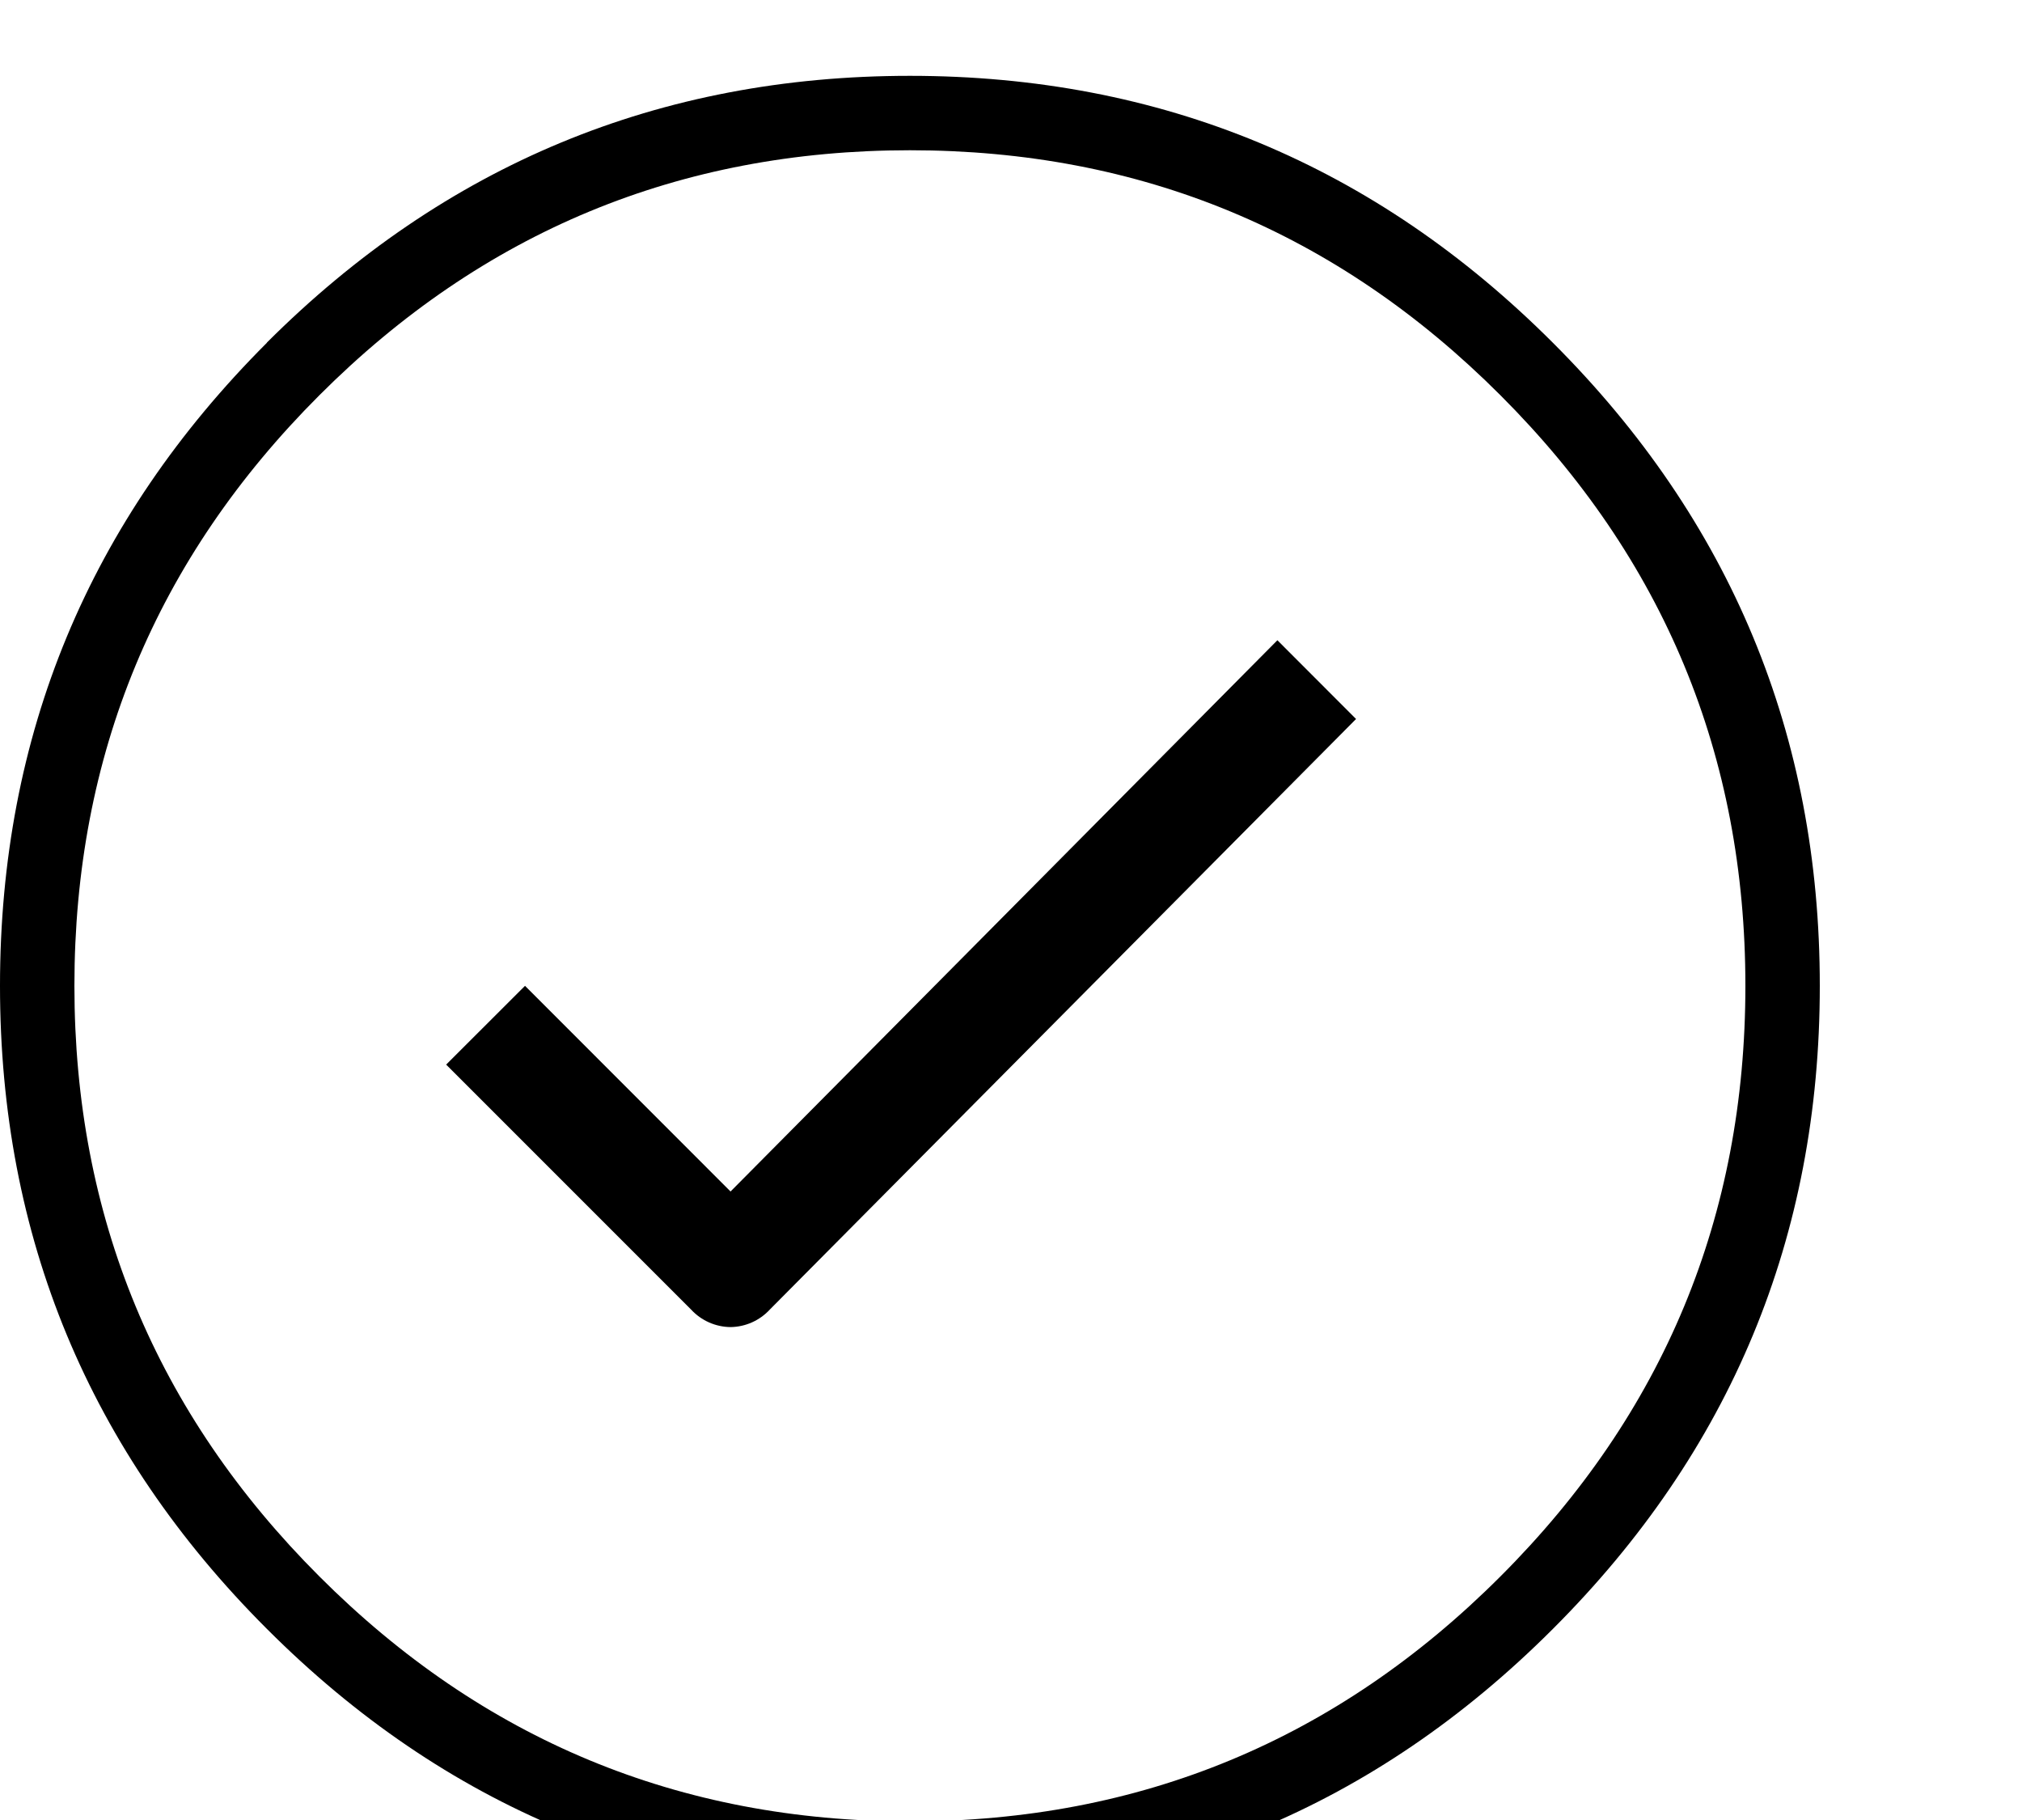
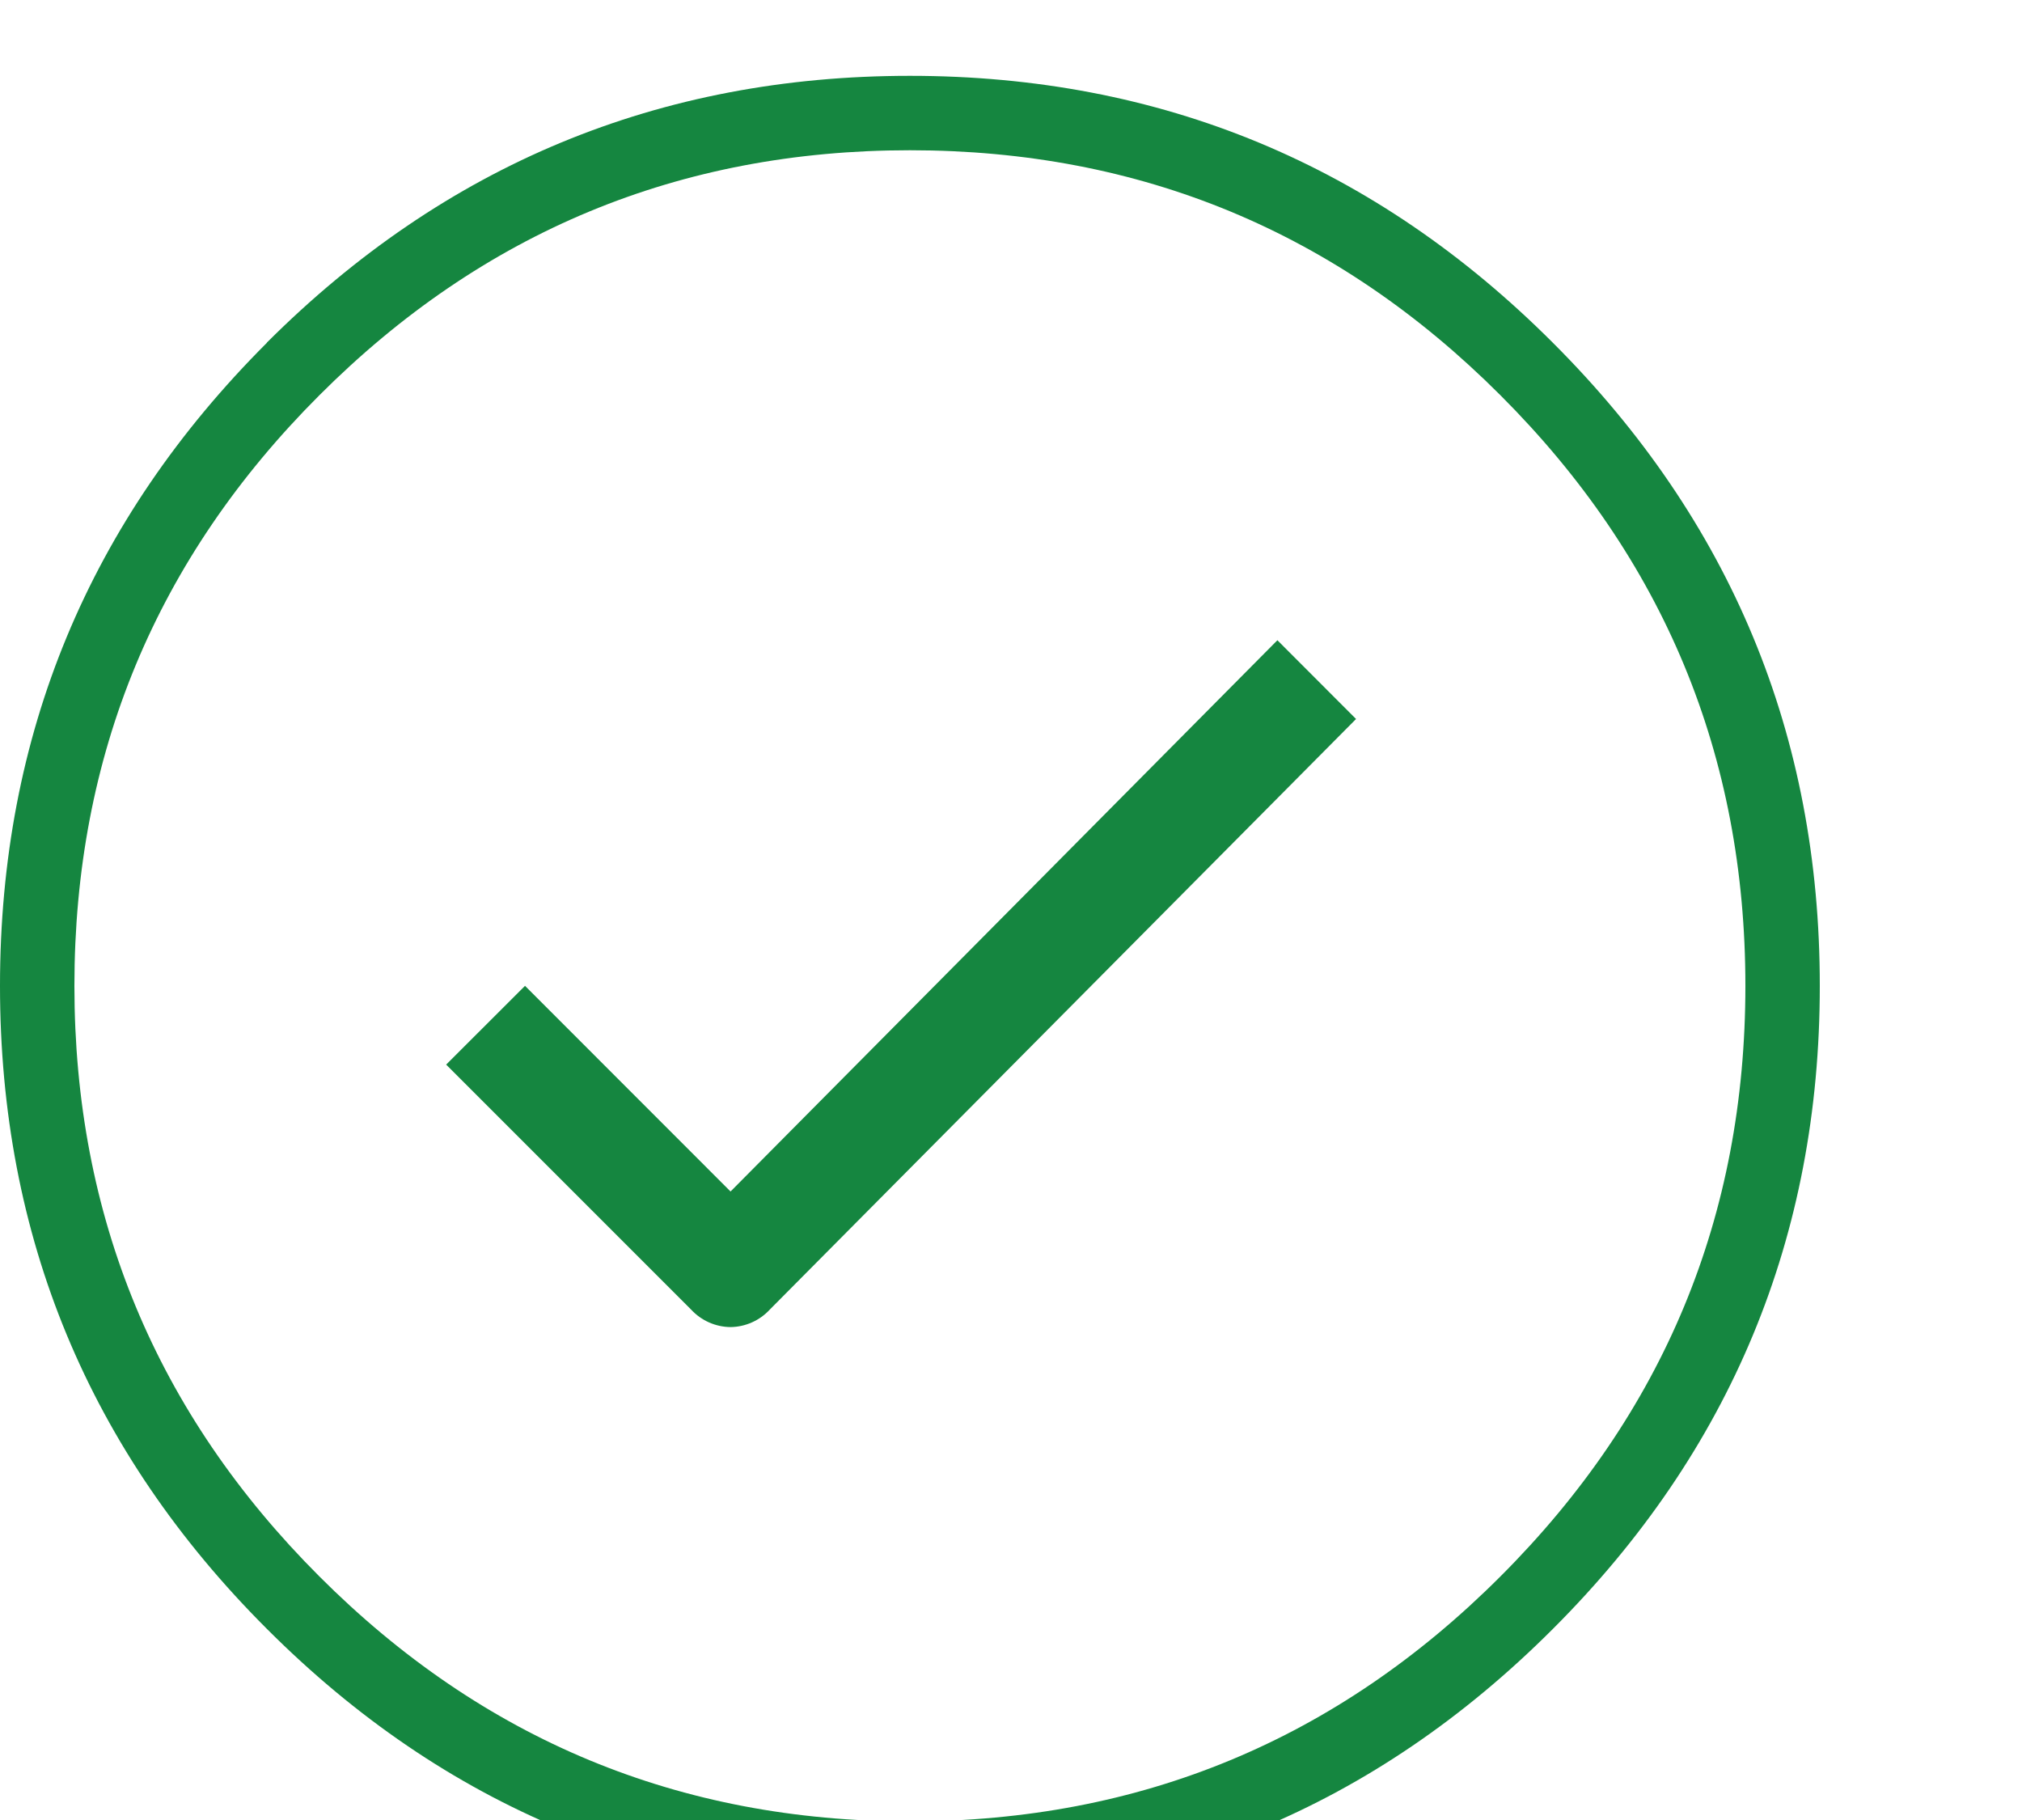
<svg xmlns="http://www.w3.org/2000/svg" xmlns:xlink="http://www.w3.org/1999/xlink" viewBox="0 0 20 18">
  <defs>
    <path d="M12.635 6.332l.778.779-5.798 5.84a.538.538 0 0 1-.389.174.538.538 0 0 1-.39-.173l-2.423-2.423.78-.779 2.033 2.034 5.409-5.452zM2.639 3.389C4.4 1.63 6.52.75 9 .75c2.48 0 4.601.88 6.36 2.64C17.12 5.148 18 7.27 18 9.75c0 2.48-.88 4.601-2.64 6.36-1.759 1.76-3.88 2.64-6.36 2.64-2.48 0-4.601-.88-6.36-2.64C.88 14.352 0 12.23 0 9.75c0-2.48.88-4.601 2.64-6.36zm.52 12.202C4.774 17.207 6.72 18.014 9 18.014c2.279 0 4.226-.807 5.841-2.423 1.616-1.615 2.423-3.562 2.423-5.841 0-2.279-.807-4.226-2.423-5.841C13.226 2.293 11.28 1.486 9 1.486c-2.279 0-4.226.807-5.841 2.423C1.543 5.524.736 7.47.736 9.75c0 2.279.807 4.226 2.423 5.841z" id="a" />
  </defs>
-   <use fill="#000" xlink:href="#a" fill-rule="evenodd" />
+   <use fill="#158640" xlink:href="#a" fill-rule="evenodd" />
</svg>
